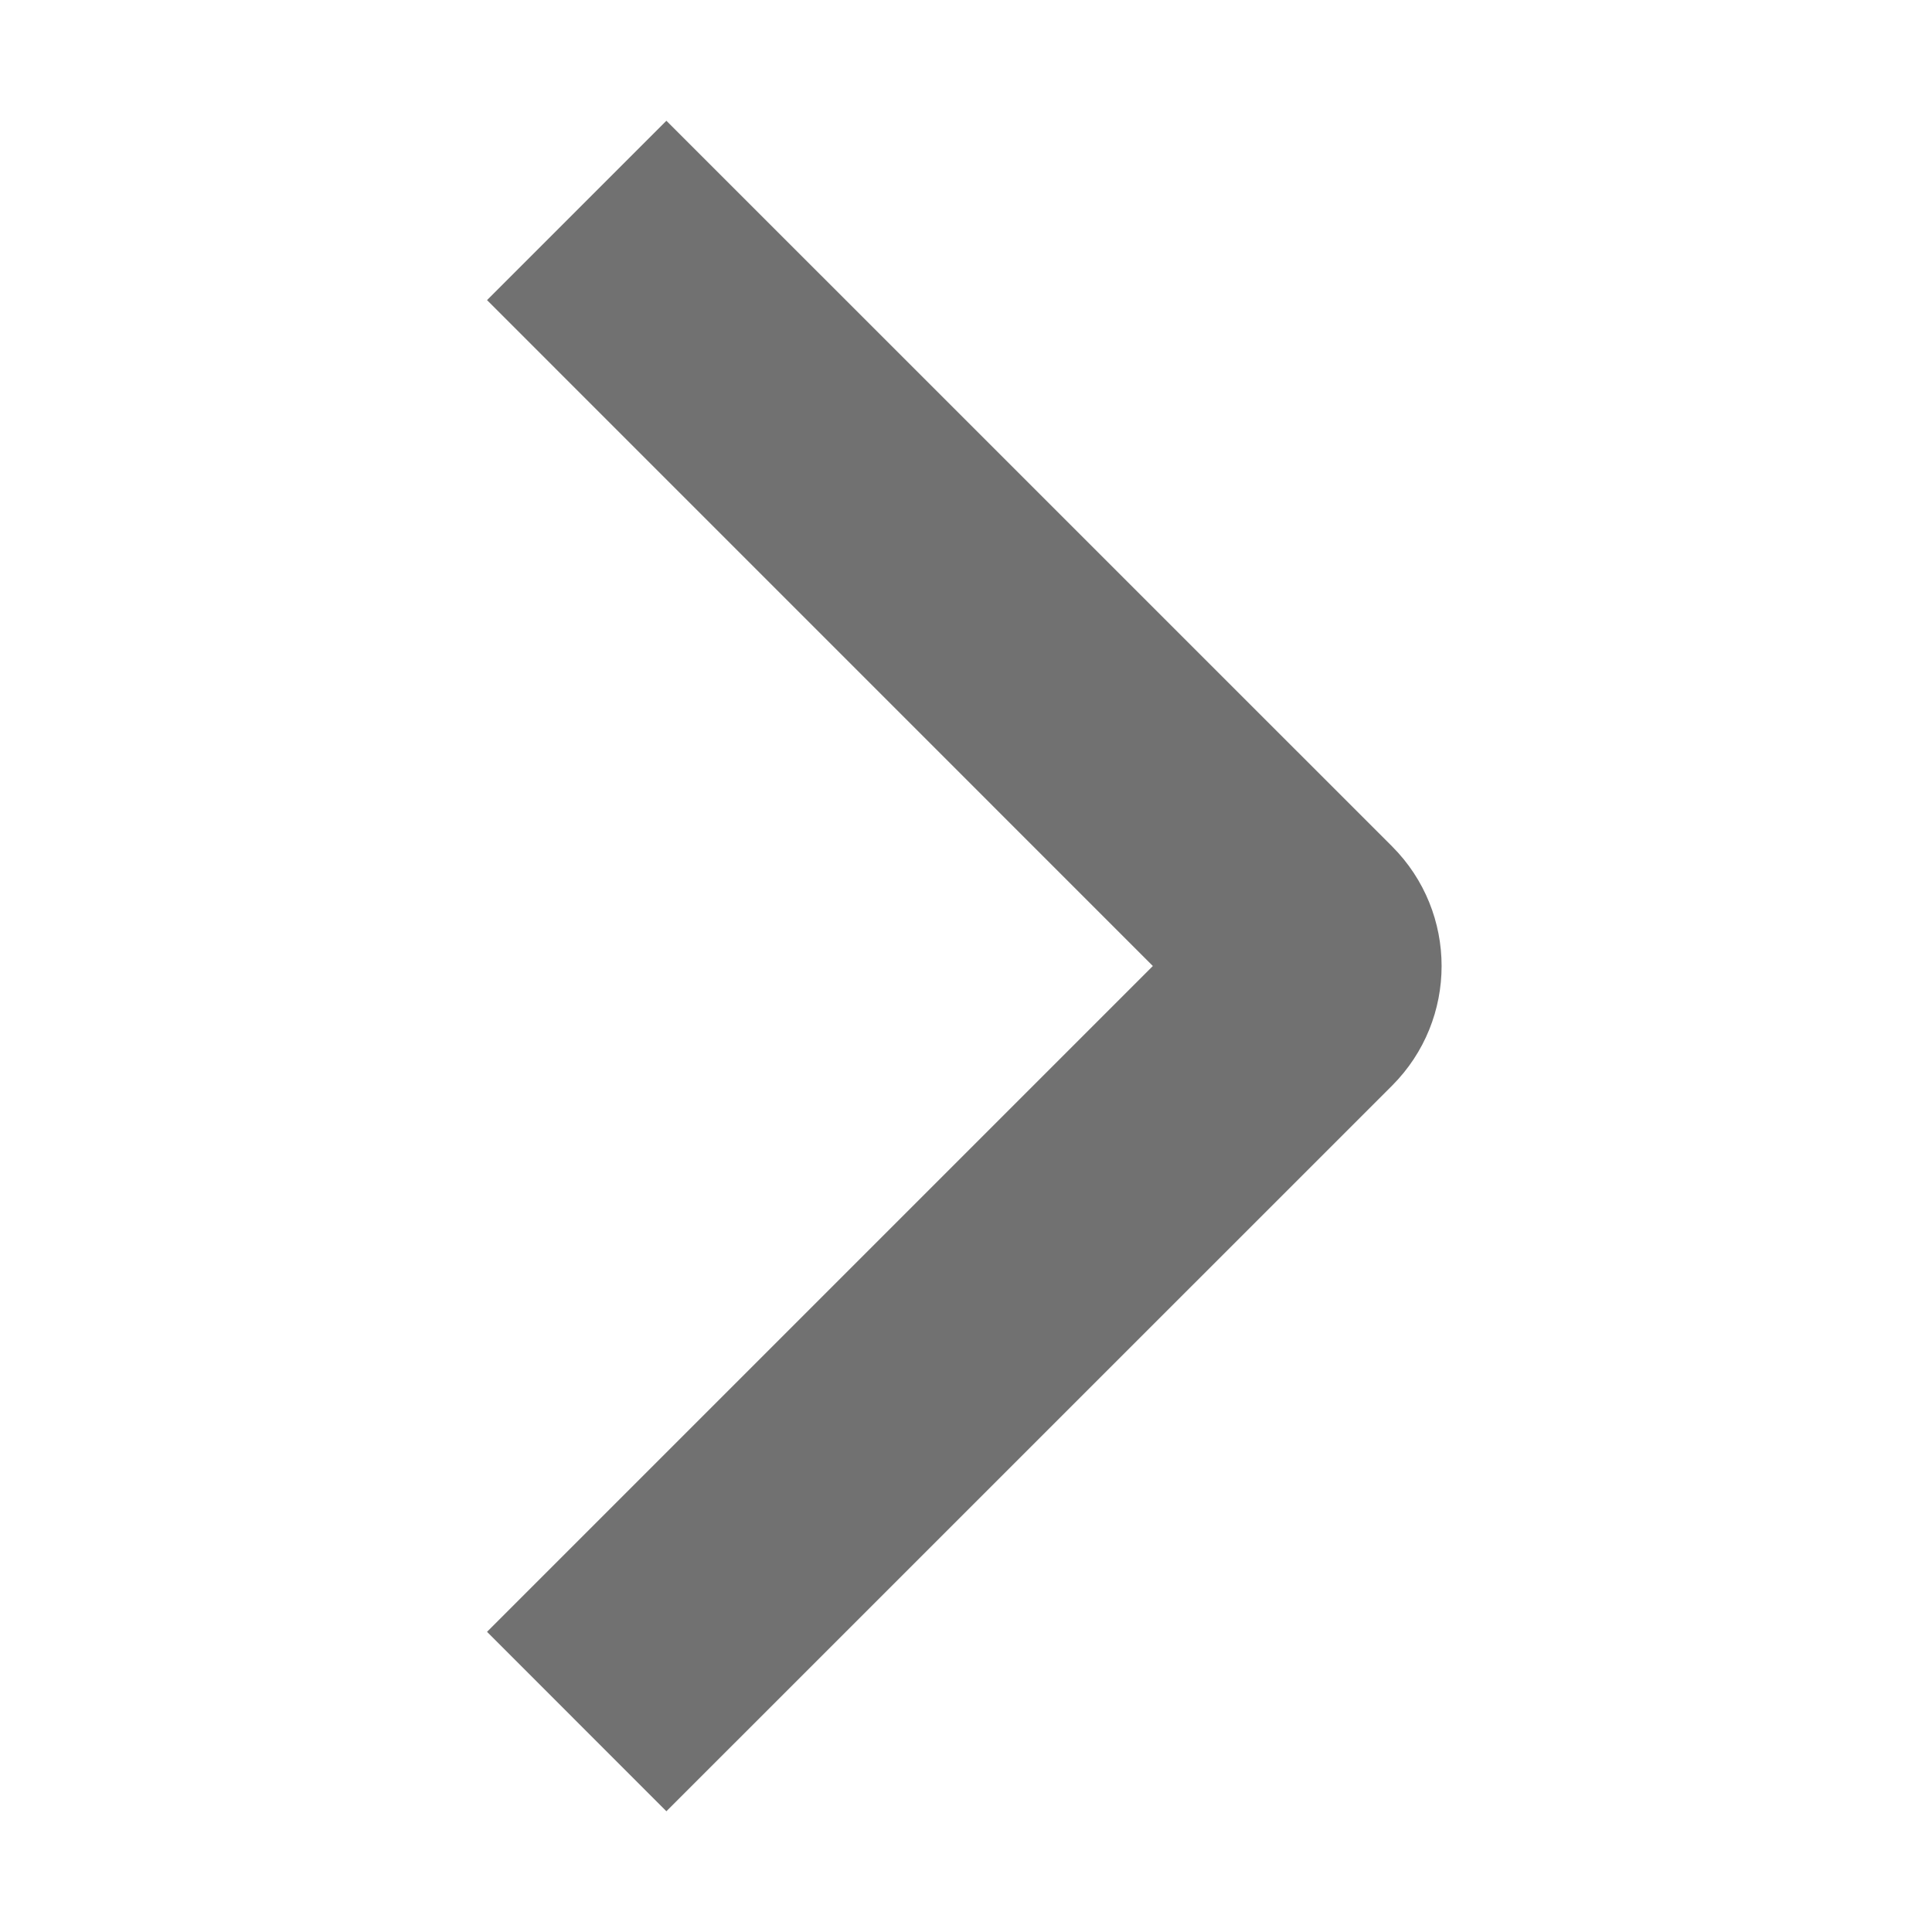
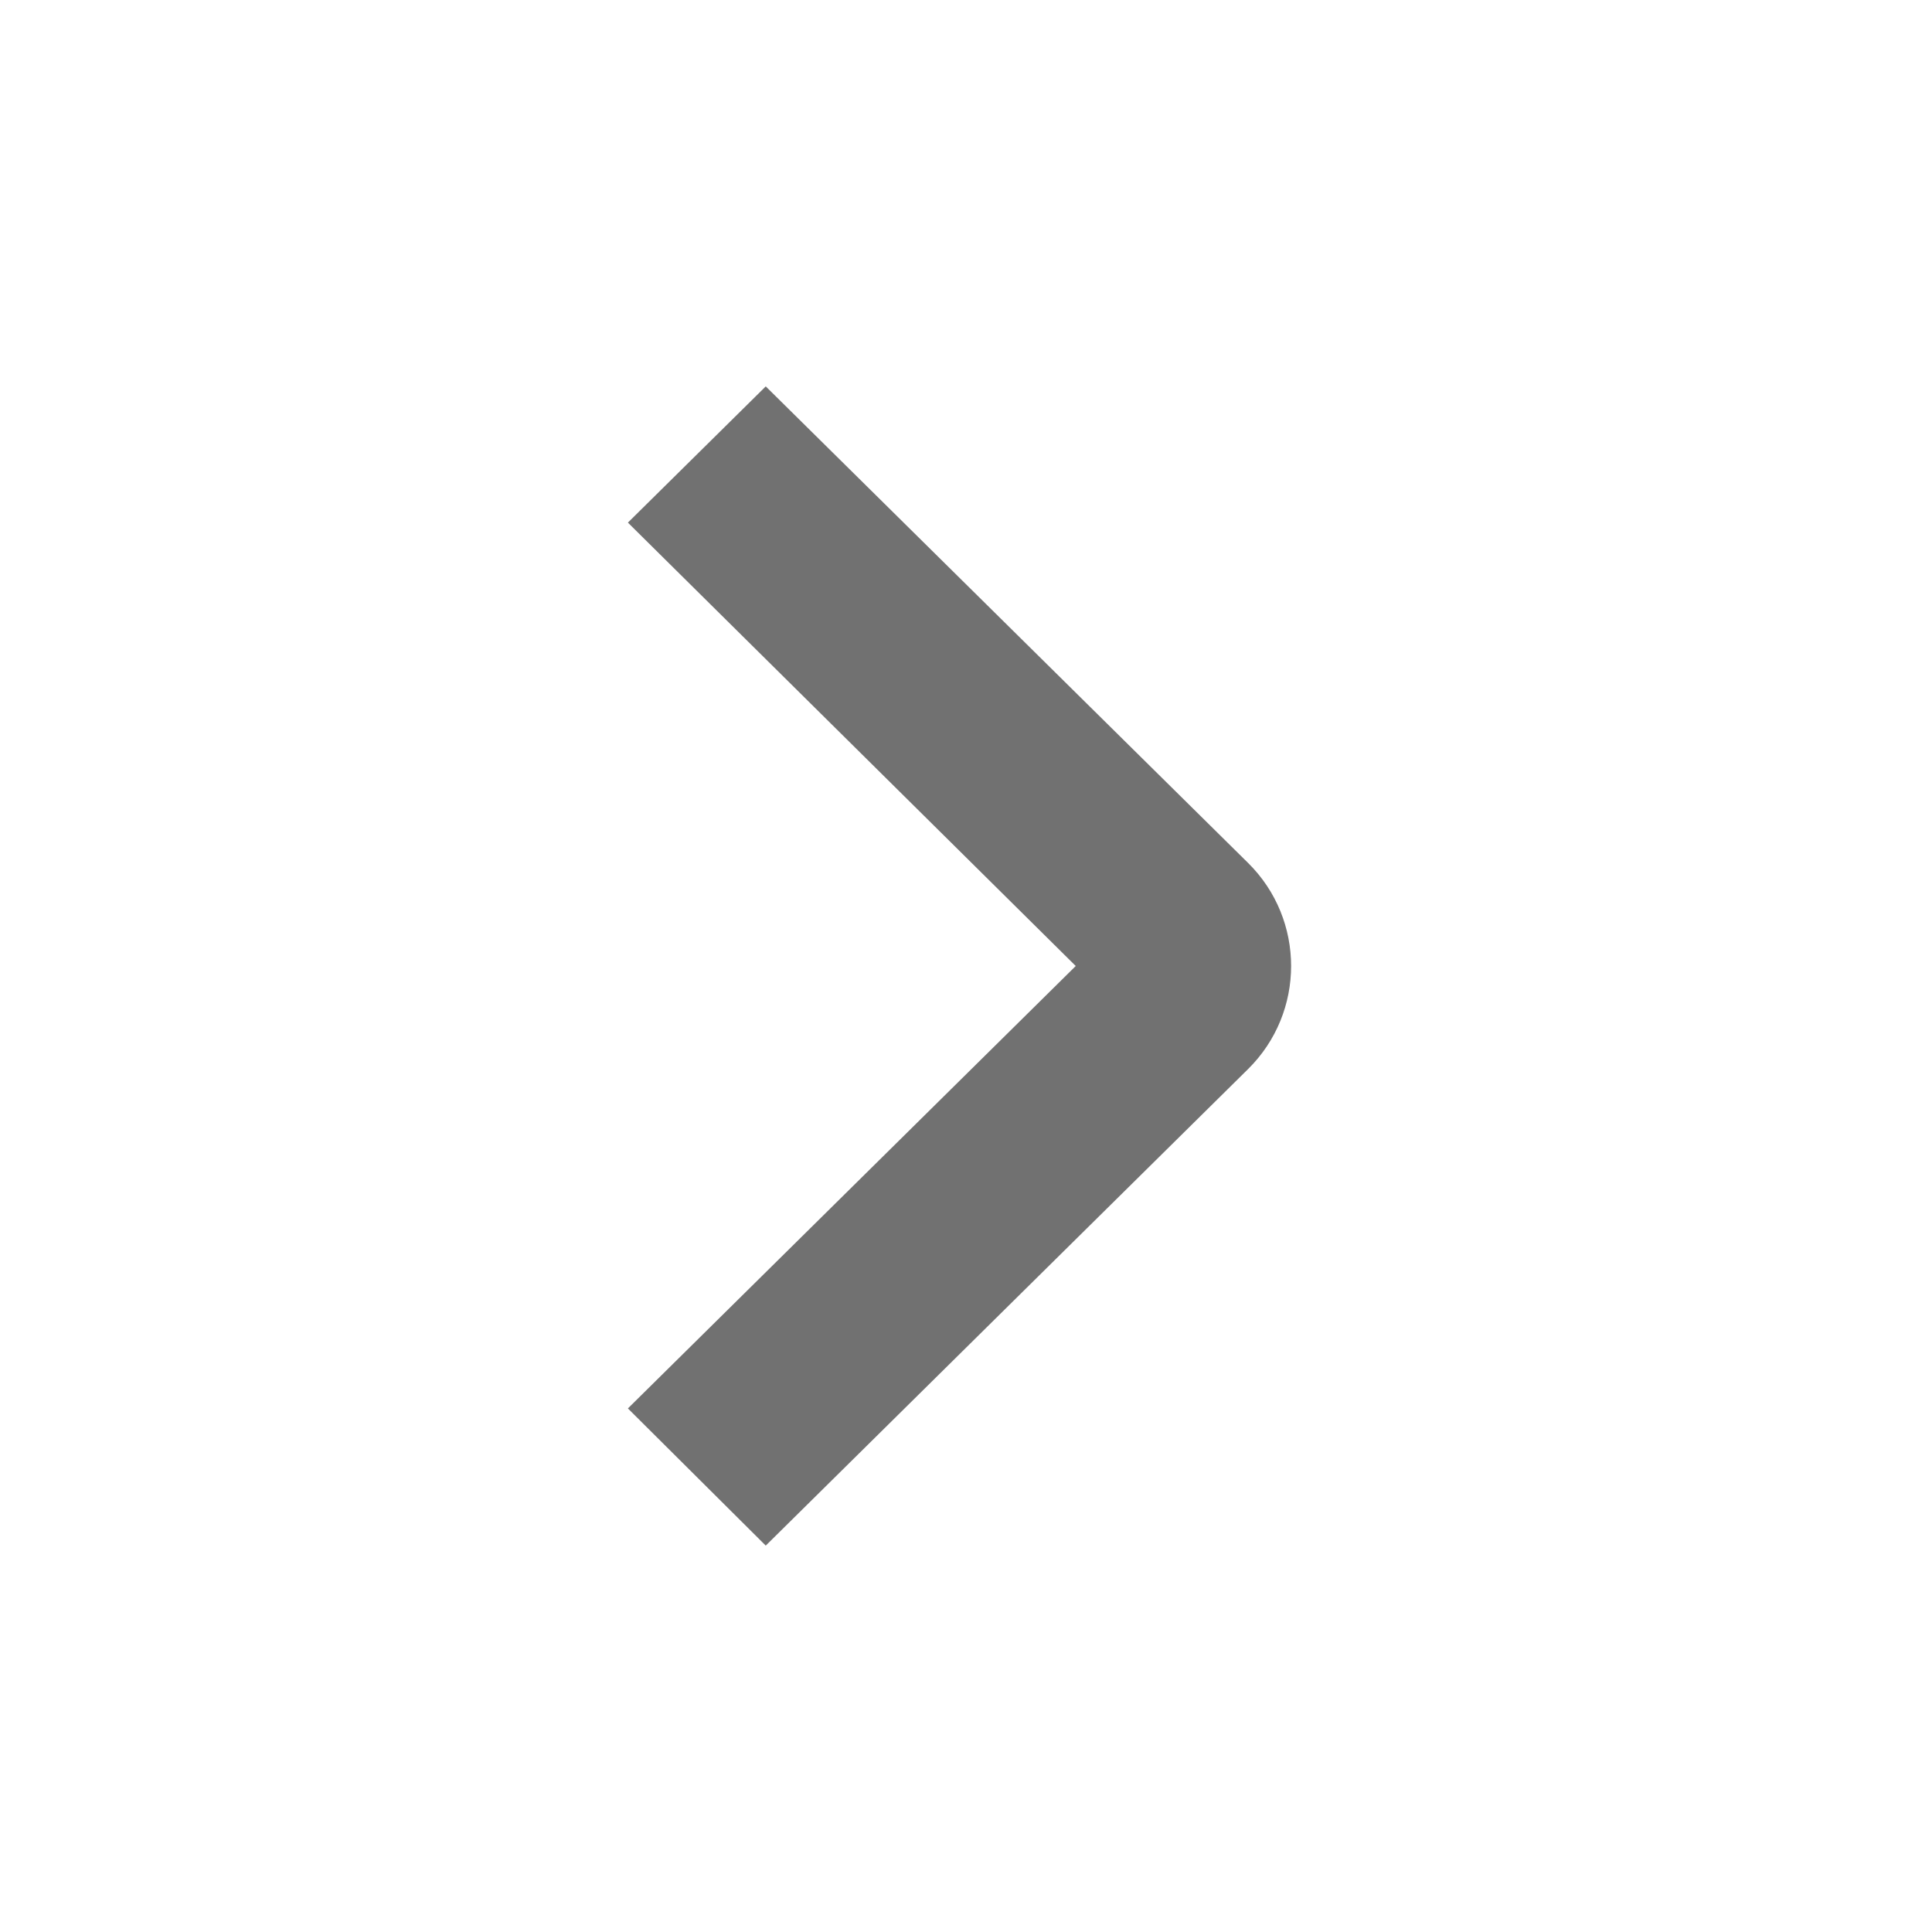
- <svg xmlns="http://www.w3.org/2000/svg" width="24px" height="24px" viewBox="0 0 24 24" version="1.1">
-   <path d="M10.493,17.314 C11.314,18.134 12.644,18.134 13.465,17.314 C16.36,14.418 22.479,8.299 22.479,8.299 L20.251,6.071 L11.979,14.342 L3.708,6.071 L1.479,8.299 C1.479,8.299 7.598,14.418 10.493,17.314 L10.493,17.314 Z" fill="#717171" fill-rule="evenodd" transform="translate(11.97909, 12) rotate(-90) translate(-11.97909, -12) " />
+ <svg xmlns="http://www.w3.org/2000/svg" width="20" height="20" viewBox="0 0 20 20" fill="none">
+   <path d="M6.5 14.58L11.136 10L6.5 5.41L7.927 4L12.92 8.933C13.514 9.52 13.514 10.48 12.92 11.067L7.927 16L6.5 14.58Z" fill="#717171" />
</svg>
